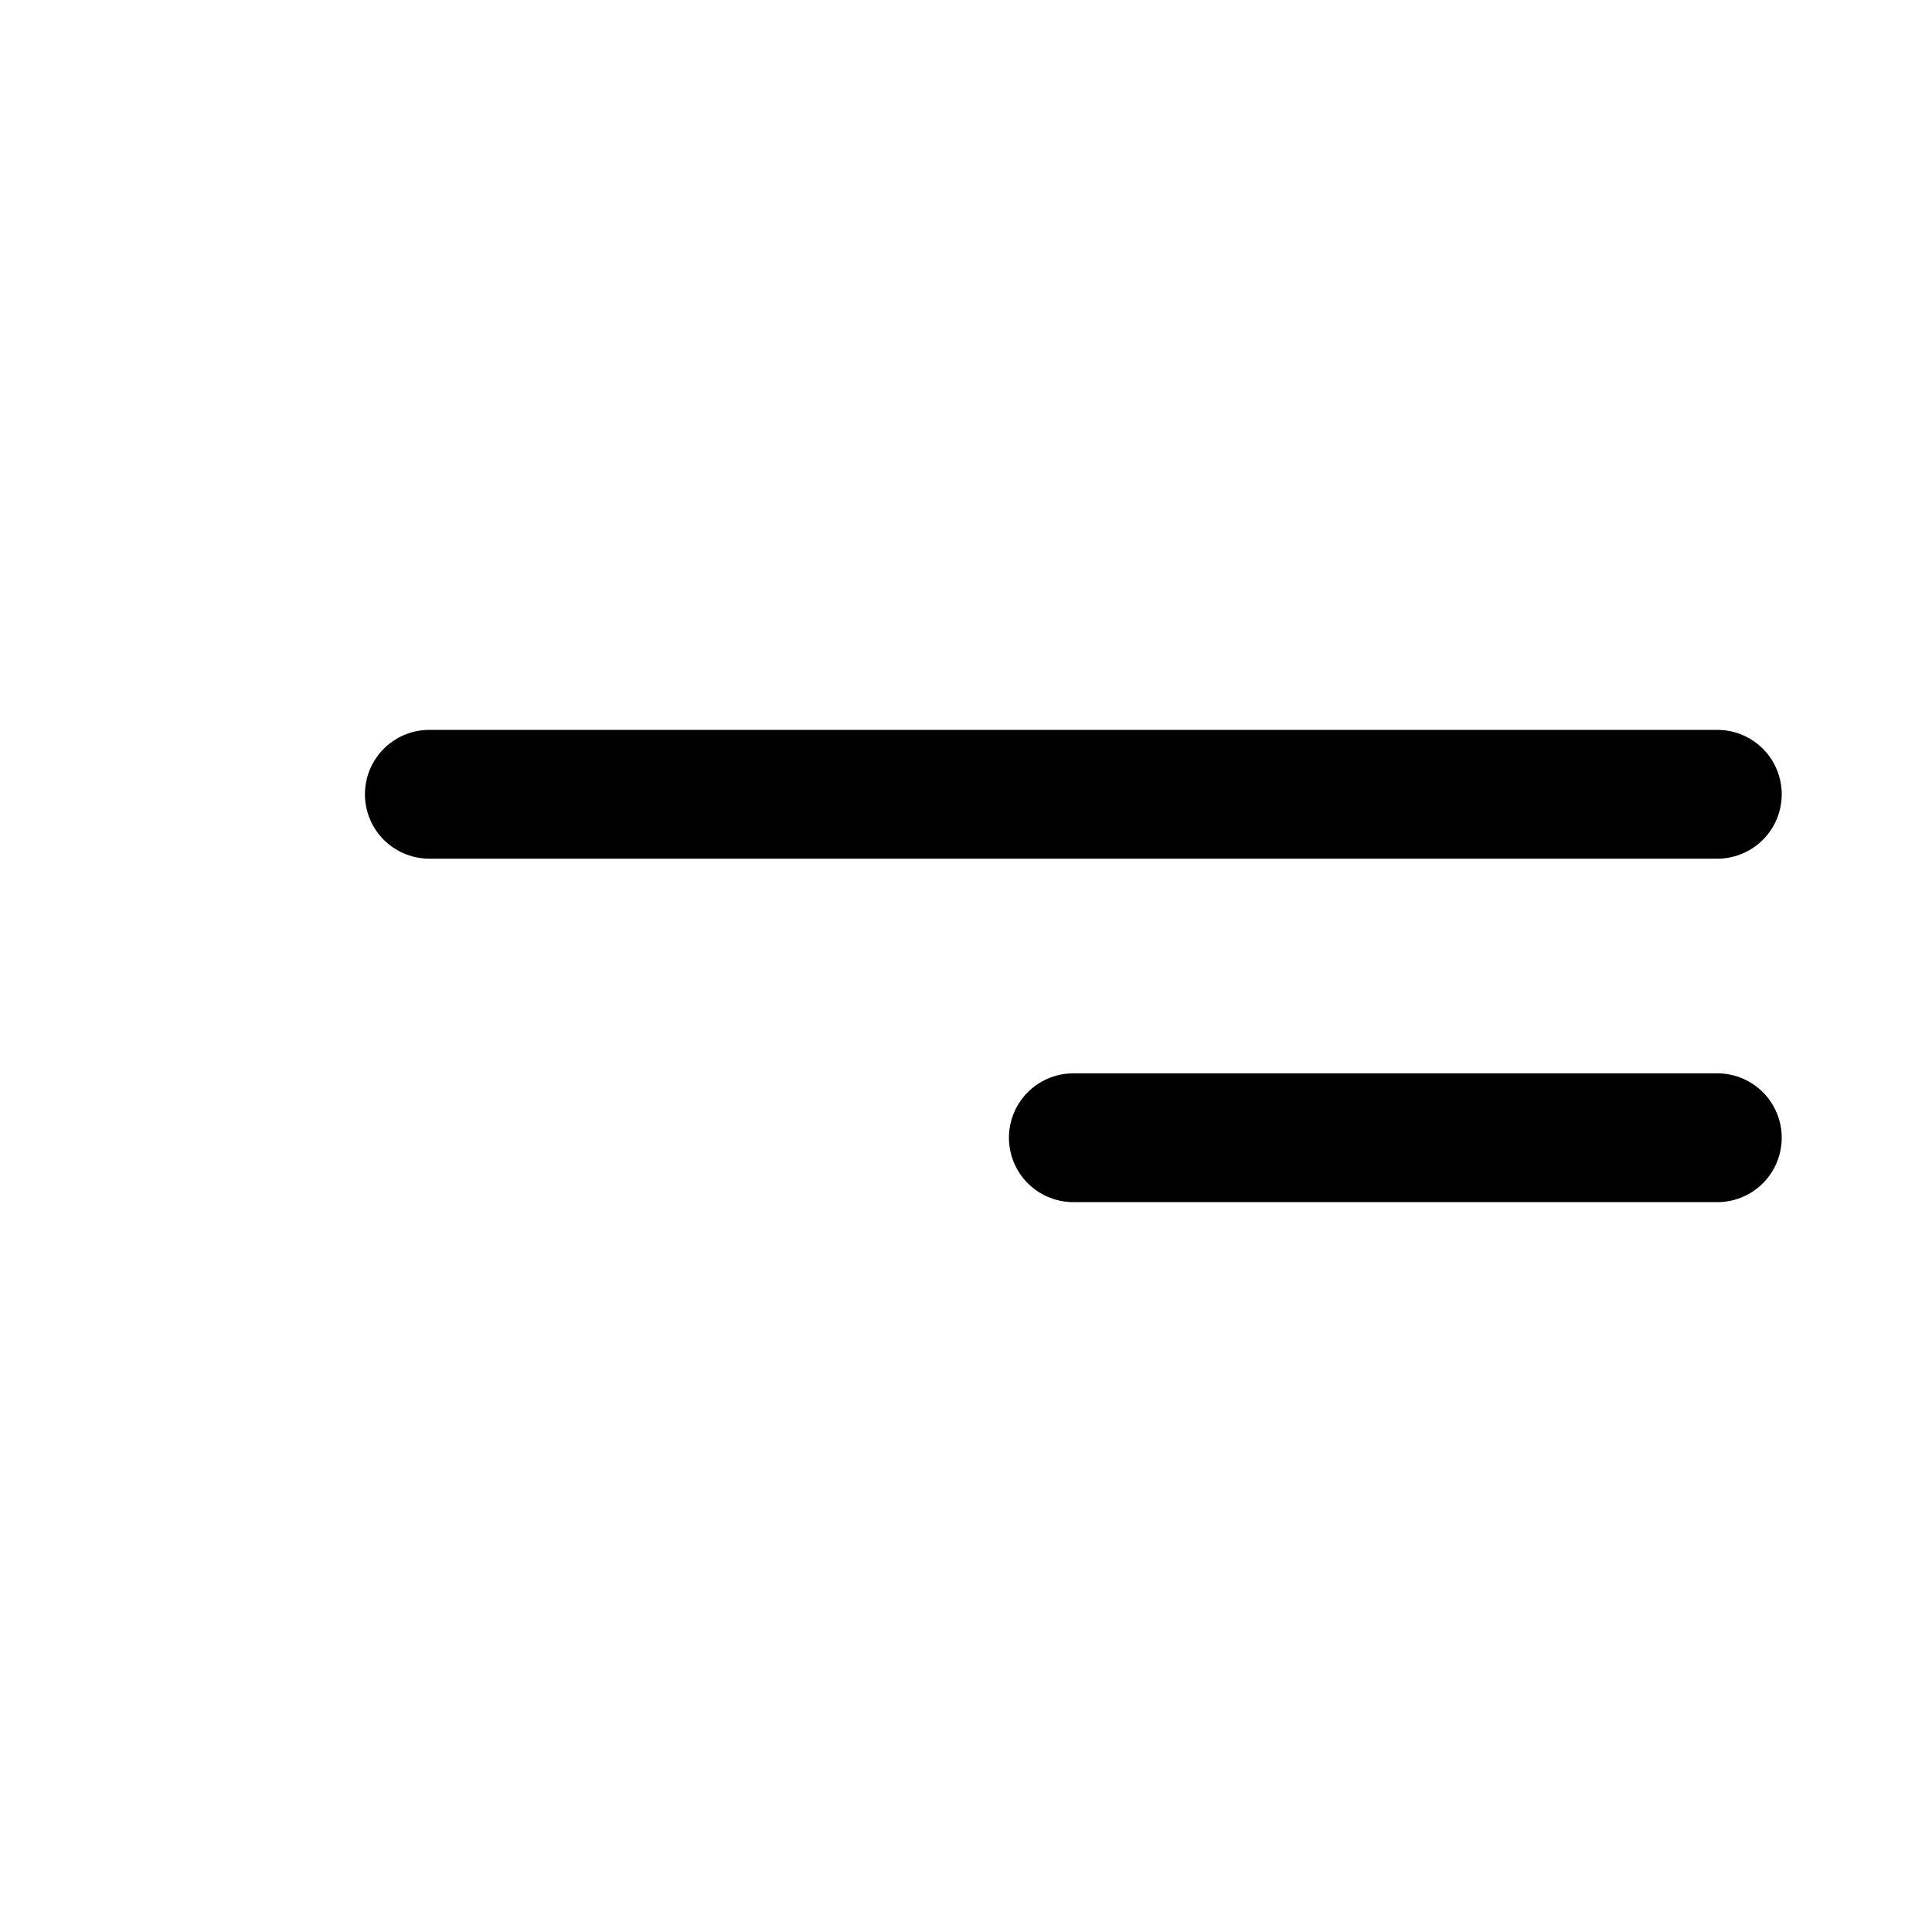
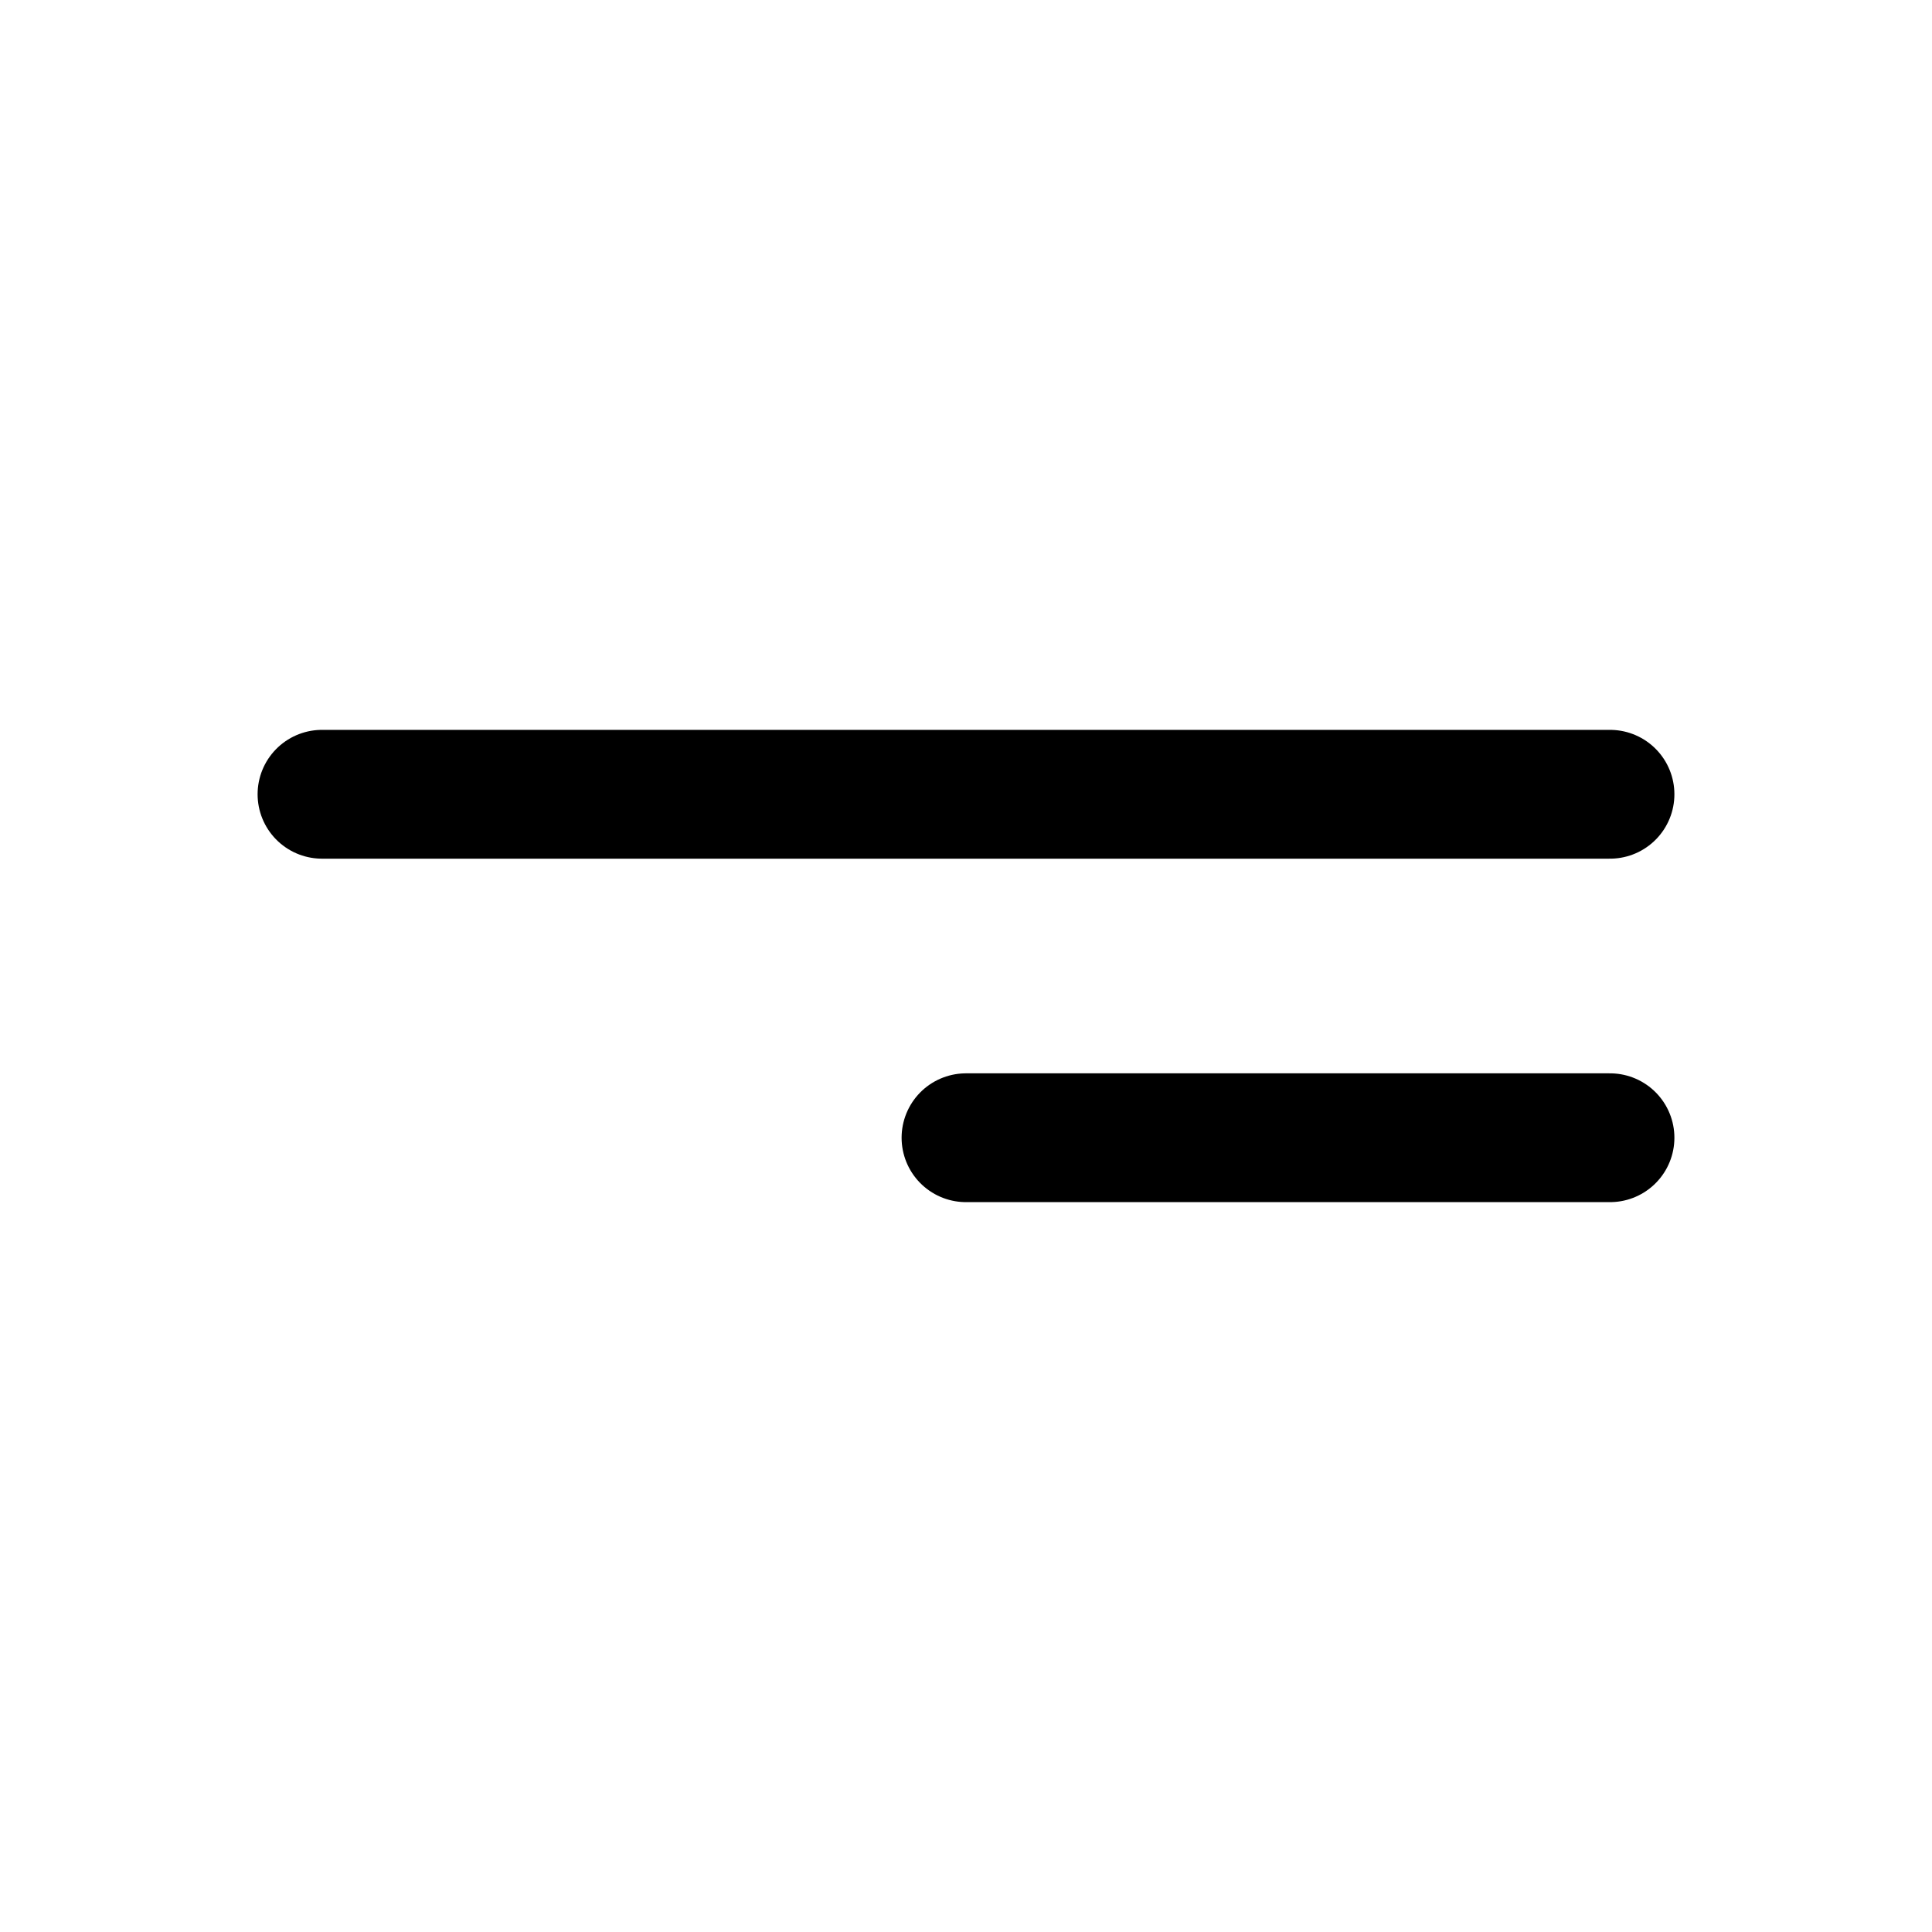
<svg xmlns="http://www.w3.org/2000/svg" viewBox="0 0 45 45" version="1.1" xml:space="preserve" x="0px" y="0px" width="0.5in" height="0.5in" id="svg2">
  <defs id="defs4">
    <style type="text/css" id="style6">
      path,circle {
        stroke:#000000;
        stroke-width: 3;
        stroke-linecap: round;
        stroke-linejoin: round;
        fill: none
      }</style>
  </defs>
-   <path d="m 10,18.5 30,0" id="path8" style="fill:none;stroke:#000000;stroke-width:3;stroke-linecap:round;stroke-linejoin:round" />
-   <path d="m 25,26.5 15,0" id="path10" style="fill:none;stroke:#000000;stroke-width:3;stroke-linecap:round;stroke-linejoin:round" />
+   <path d="m 7.5,18.5 30,0" id="path8" style="fill:none;stroke:#000000;stroke-width:3;stroke-linecap:round;stroke-linejoin:round" />
+   <path d="m 22.5,26.5 15,0" id="path10" style="fill:none;stroke:#000000;stroke-width:3;stroke-linecap:round;stroke-linejoin:round" />
</svg>
